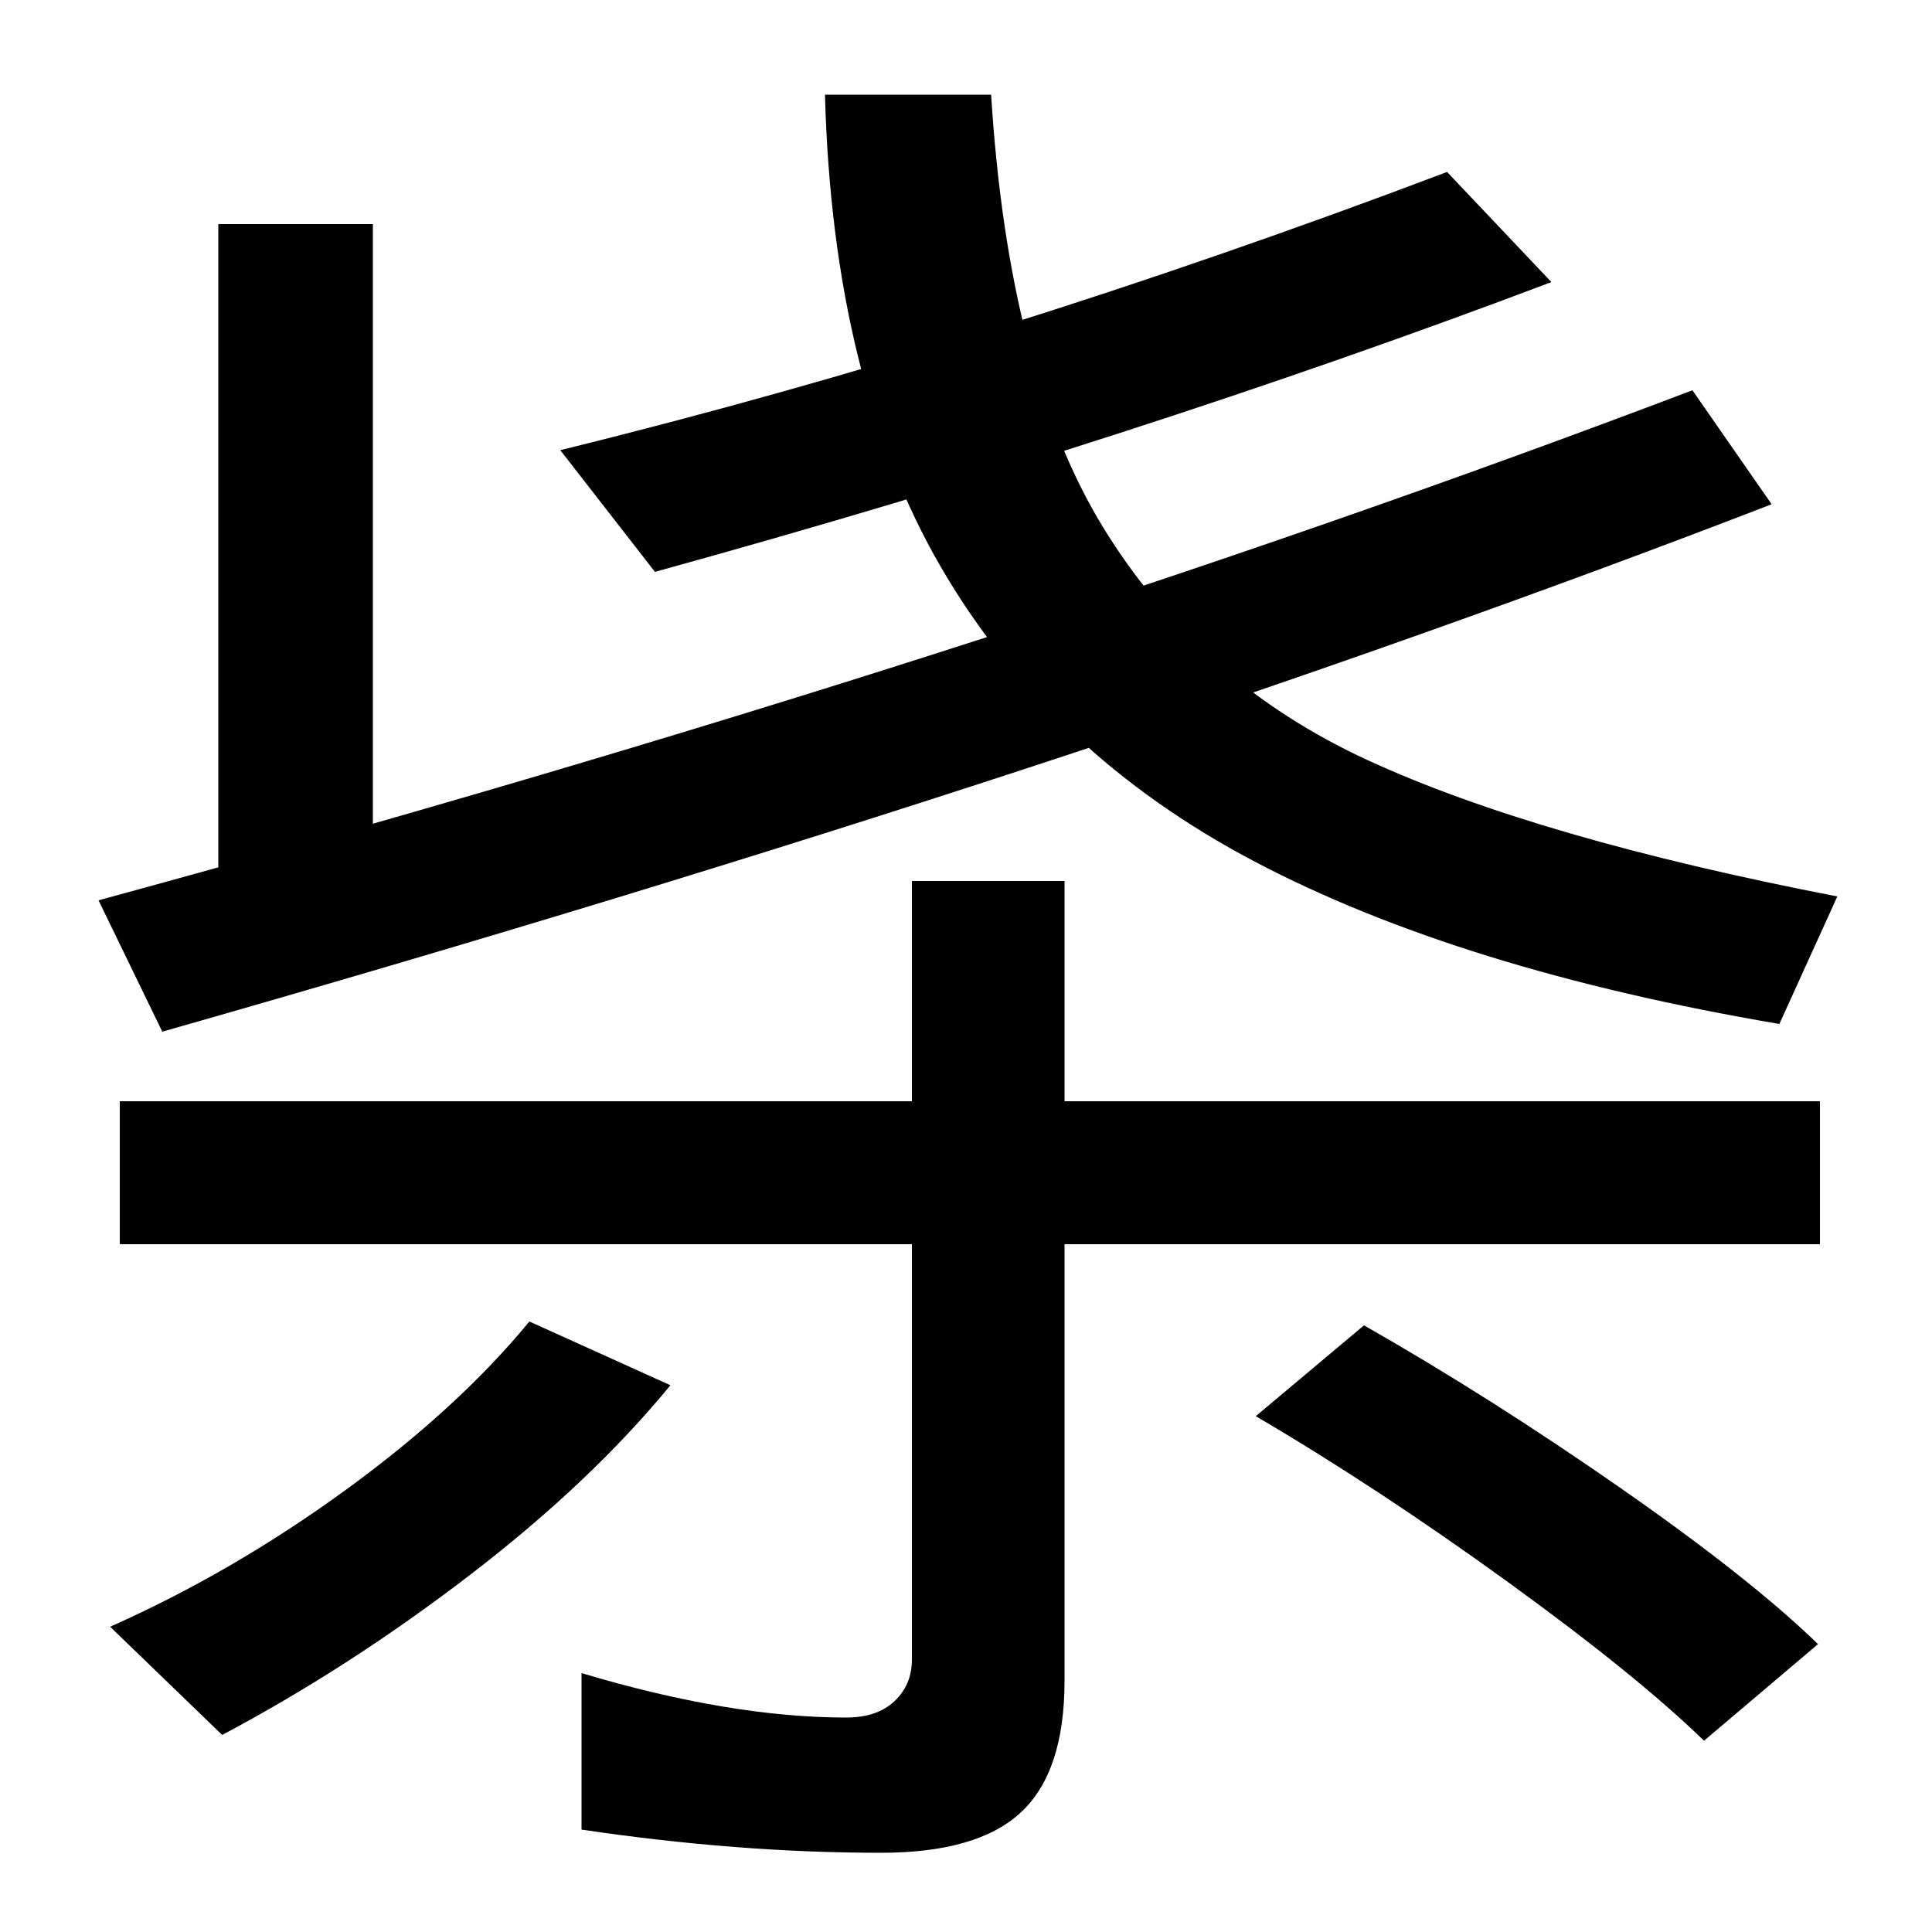
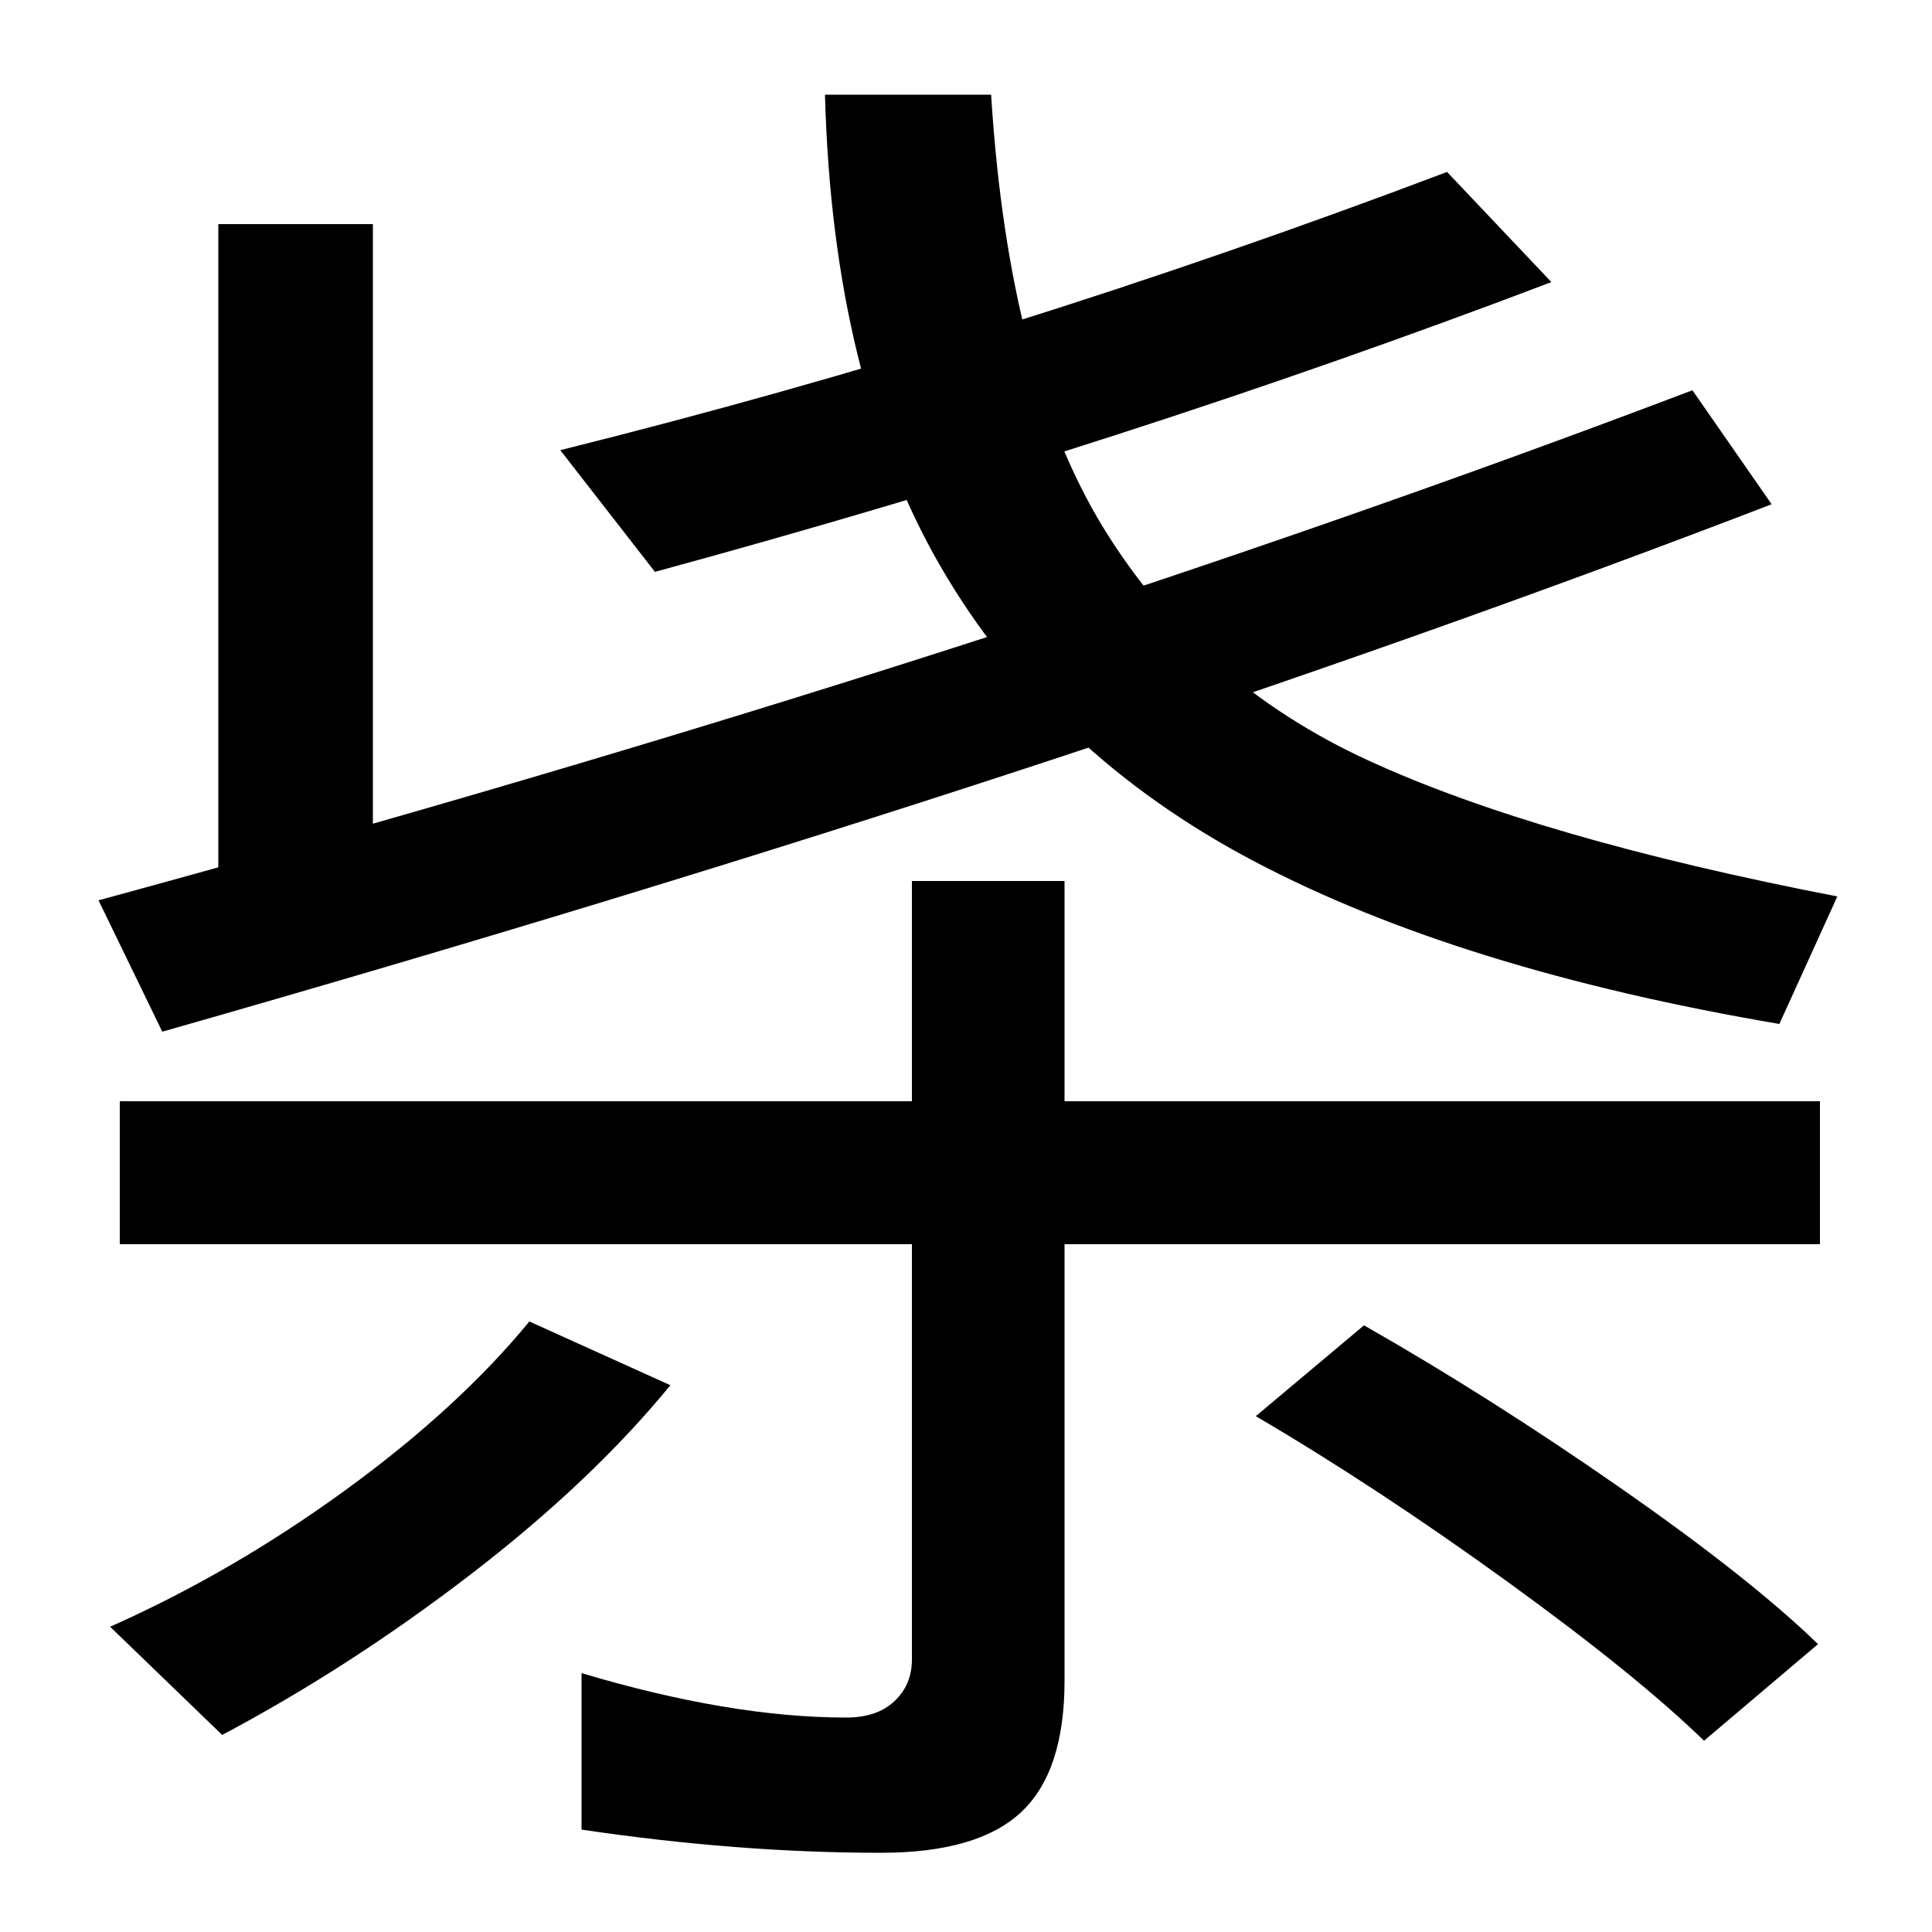
<svg xmlns="http://www.w3.org/2000/svg" width="1000" height="1000">
-   <path d="M84 346Q565 483 917 619L876 678Q510 539 51 414ZM113 391H193V764H113ZM951 416Q796 446 708.0 486.5Q620 527 571.0 607.0Q522 687 513 831H427Q431 683 487.0 586.5Q543 490 649.5 434.0Q756 378 921 350ZM339 584Q589 653 803 734L749 791Q514 702 290 647ZM456 -79Q506 -79 528.5 -58.0Q551 -37 551 10V424H472V21Q472 8 463.0 -0.5Q454 -9 438 -9Q378 -9 301 14V-67Q382 -79 456 -79ZM115 -18Q181 17 243.5 65.0Q306 113 347 163L274 196Q237 151 178.5 108.5Q120 66 57 38ZM62 236H942V310H62ZM941 29Q906 63 838.5 110.0Q771 157 706 194L650 147Q713 110 780.0 61.5Q847 13 882 -21Z" transform="translate(0, 880) scale(1,-1)" />
+   <path d="M84 346Q561 482 917 619L876 678Q510 539 51 414ZM113 391H193V764H113ZM951 416Q796 446 708.0 486.5Q620 527 571.0 607.0Q522 687 513 831H427Q431 683 487.0 586.5Q543 490 649.5 434.0Q756 378 921 350ZM339 584Q585 651 803 734L749 791Q519 704 290 647ZM456 -79Q506 -79 528.5 -58.0Q551 -37 551 10V424H472V21Q472 8 463.0 -0.5Q454 -9 438 -9Q378 -9 301 14V-67Q382 -79 456 -79ZM115 -18Q181 17 243.5 65.0Q306 113 347 163L274 196Q237 151 178.5 108.5Q120 66 57 38ZM62 236H942V310H62ZM941 29Q906 63 838.5 110.0Q771 157 706 194L650 147Q713 110 780.0 61.5Q847 13 882 -21Z" transform="translate(0, 880) scale(1,-1)" />
</svg>
